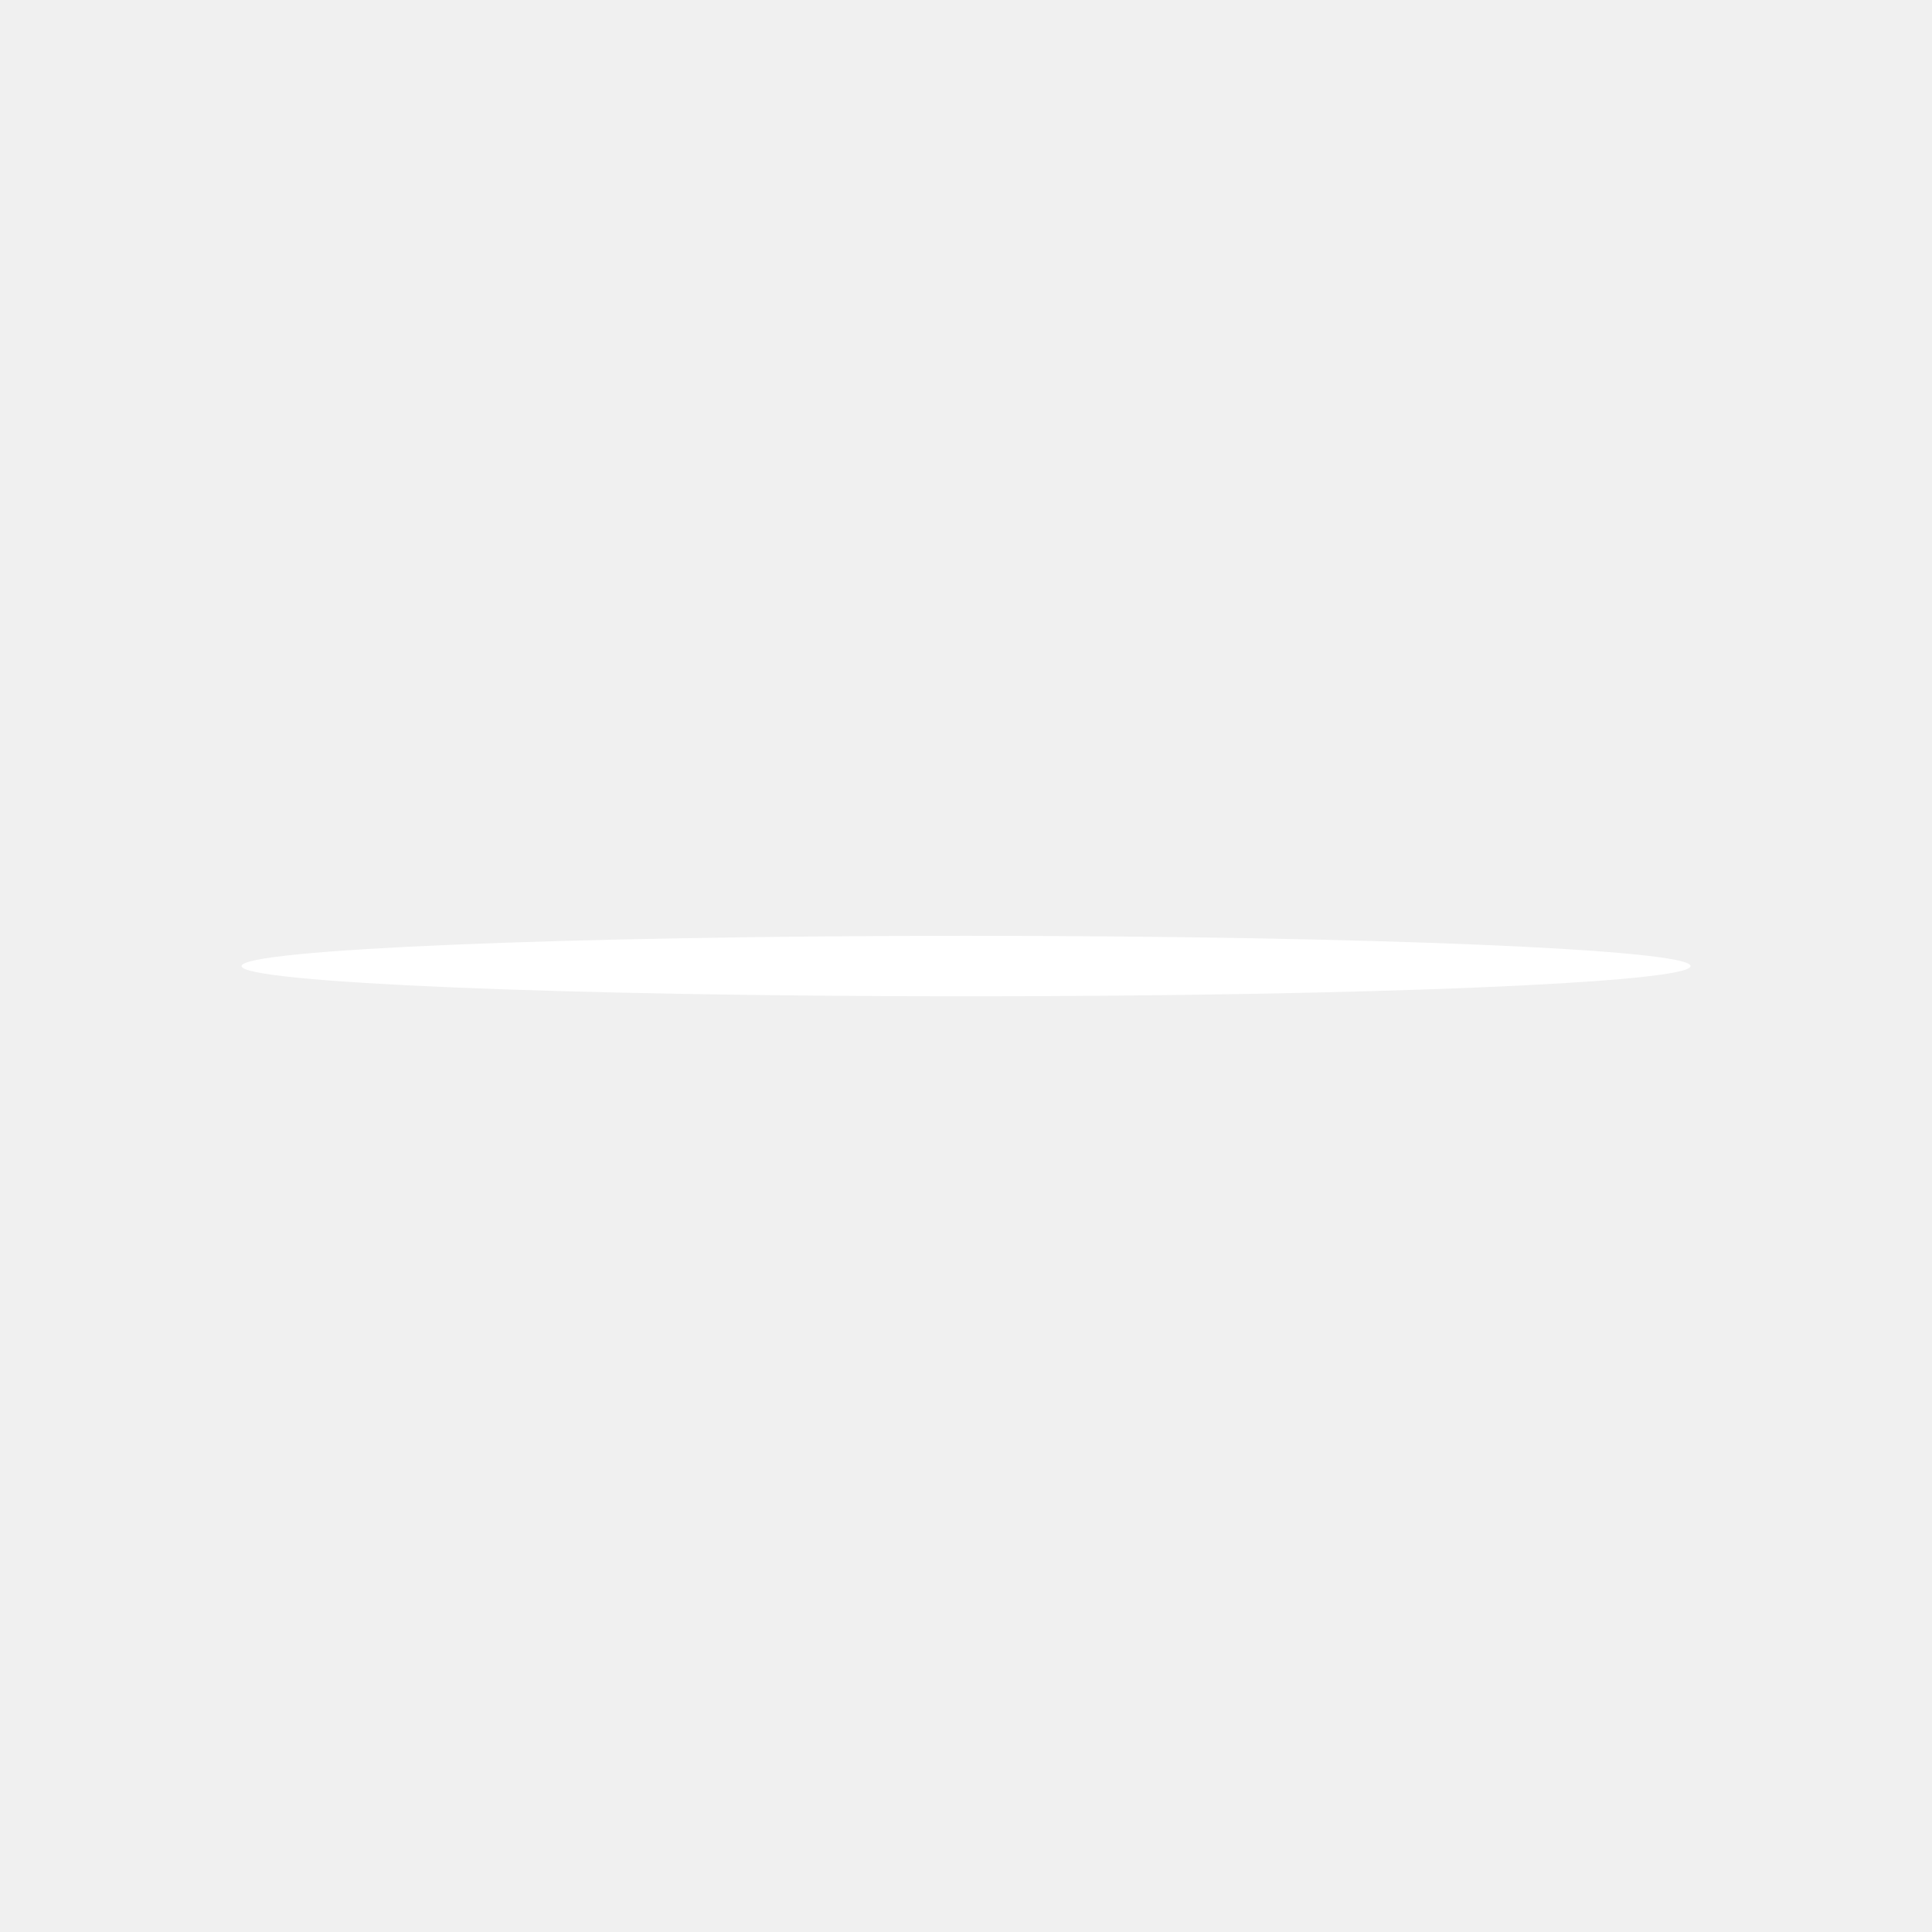
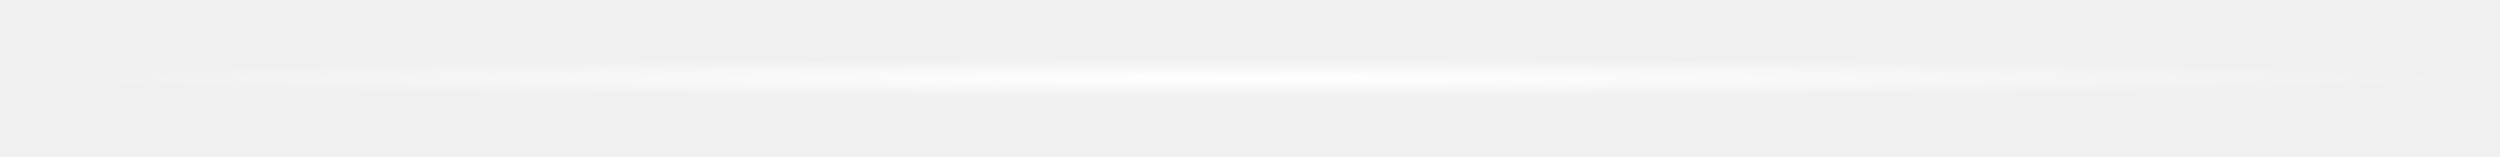
- <svg xmlns="http://www.w3.org/2000/svg" width="64" height="64" viewBox="0 0 16.933 16.933" version="1.1" id="svg5">
-   <defs id="defs2" />
+ <svg xmlns="http://www.w3.org/2000/svg" xmlns:xlink="http://www.w3.org/1999/xlink" width="256" height="16" viewBox="0 0 67.733 4.233" version="1.1" id="svg5">
+   <defs id="defs2">
+     <linearGradient id="linearGradient826">
+       <stop style="stop-color:#ffffff;stop-opacity:1;" offset="0" id="stop822" />
+       <stop style="stop-color:#ffffff;stop-opacity:0;" offset="1" id="stop824" />
+     </linearGradient>
+     <radialGradient xlink:href="#linearGradient826" id="radialGradient828" cx="33.867" cy="2.117" fx="33.867" fy="2.117" r="33.073" gradientTransform="matrix(1,0,0,0.016,0,2.0828)" gradientUnits="userSpaceOnUse" />
+   </defs>
  <g id="layer1">
-     <ellipse style="fill:#ffffff;fill-opacity:1;stroke:none;stroke-width:0.162;stroke-miterlimit:4;stroke-dasharray:none;stroke-opacity:1" id="path924" cx="8.467" cy="8.467" rx="6.35" ry="0.265" />
+     <ellipse style="fill:url(#radialGradient828);fill-opacity:1;stroke:none;stroke-width:0.523;stroke-miterlimit:4;stroke-dasharray:none;stroke-opacity:1" id="path924" cx="33.867" cy="2.117" rx="33.073" ry="0.529" />
  </g>
</svg>
